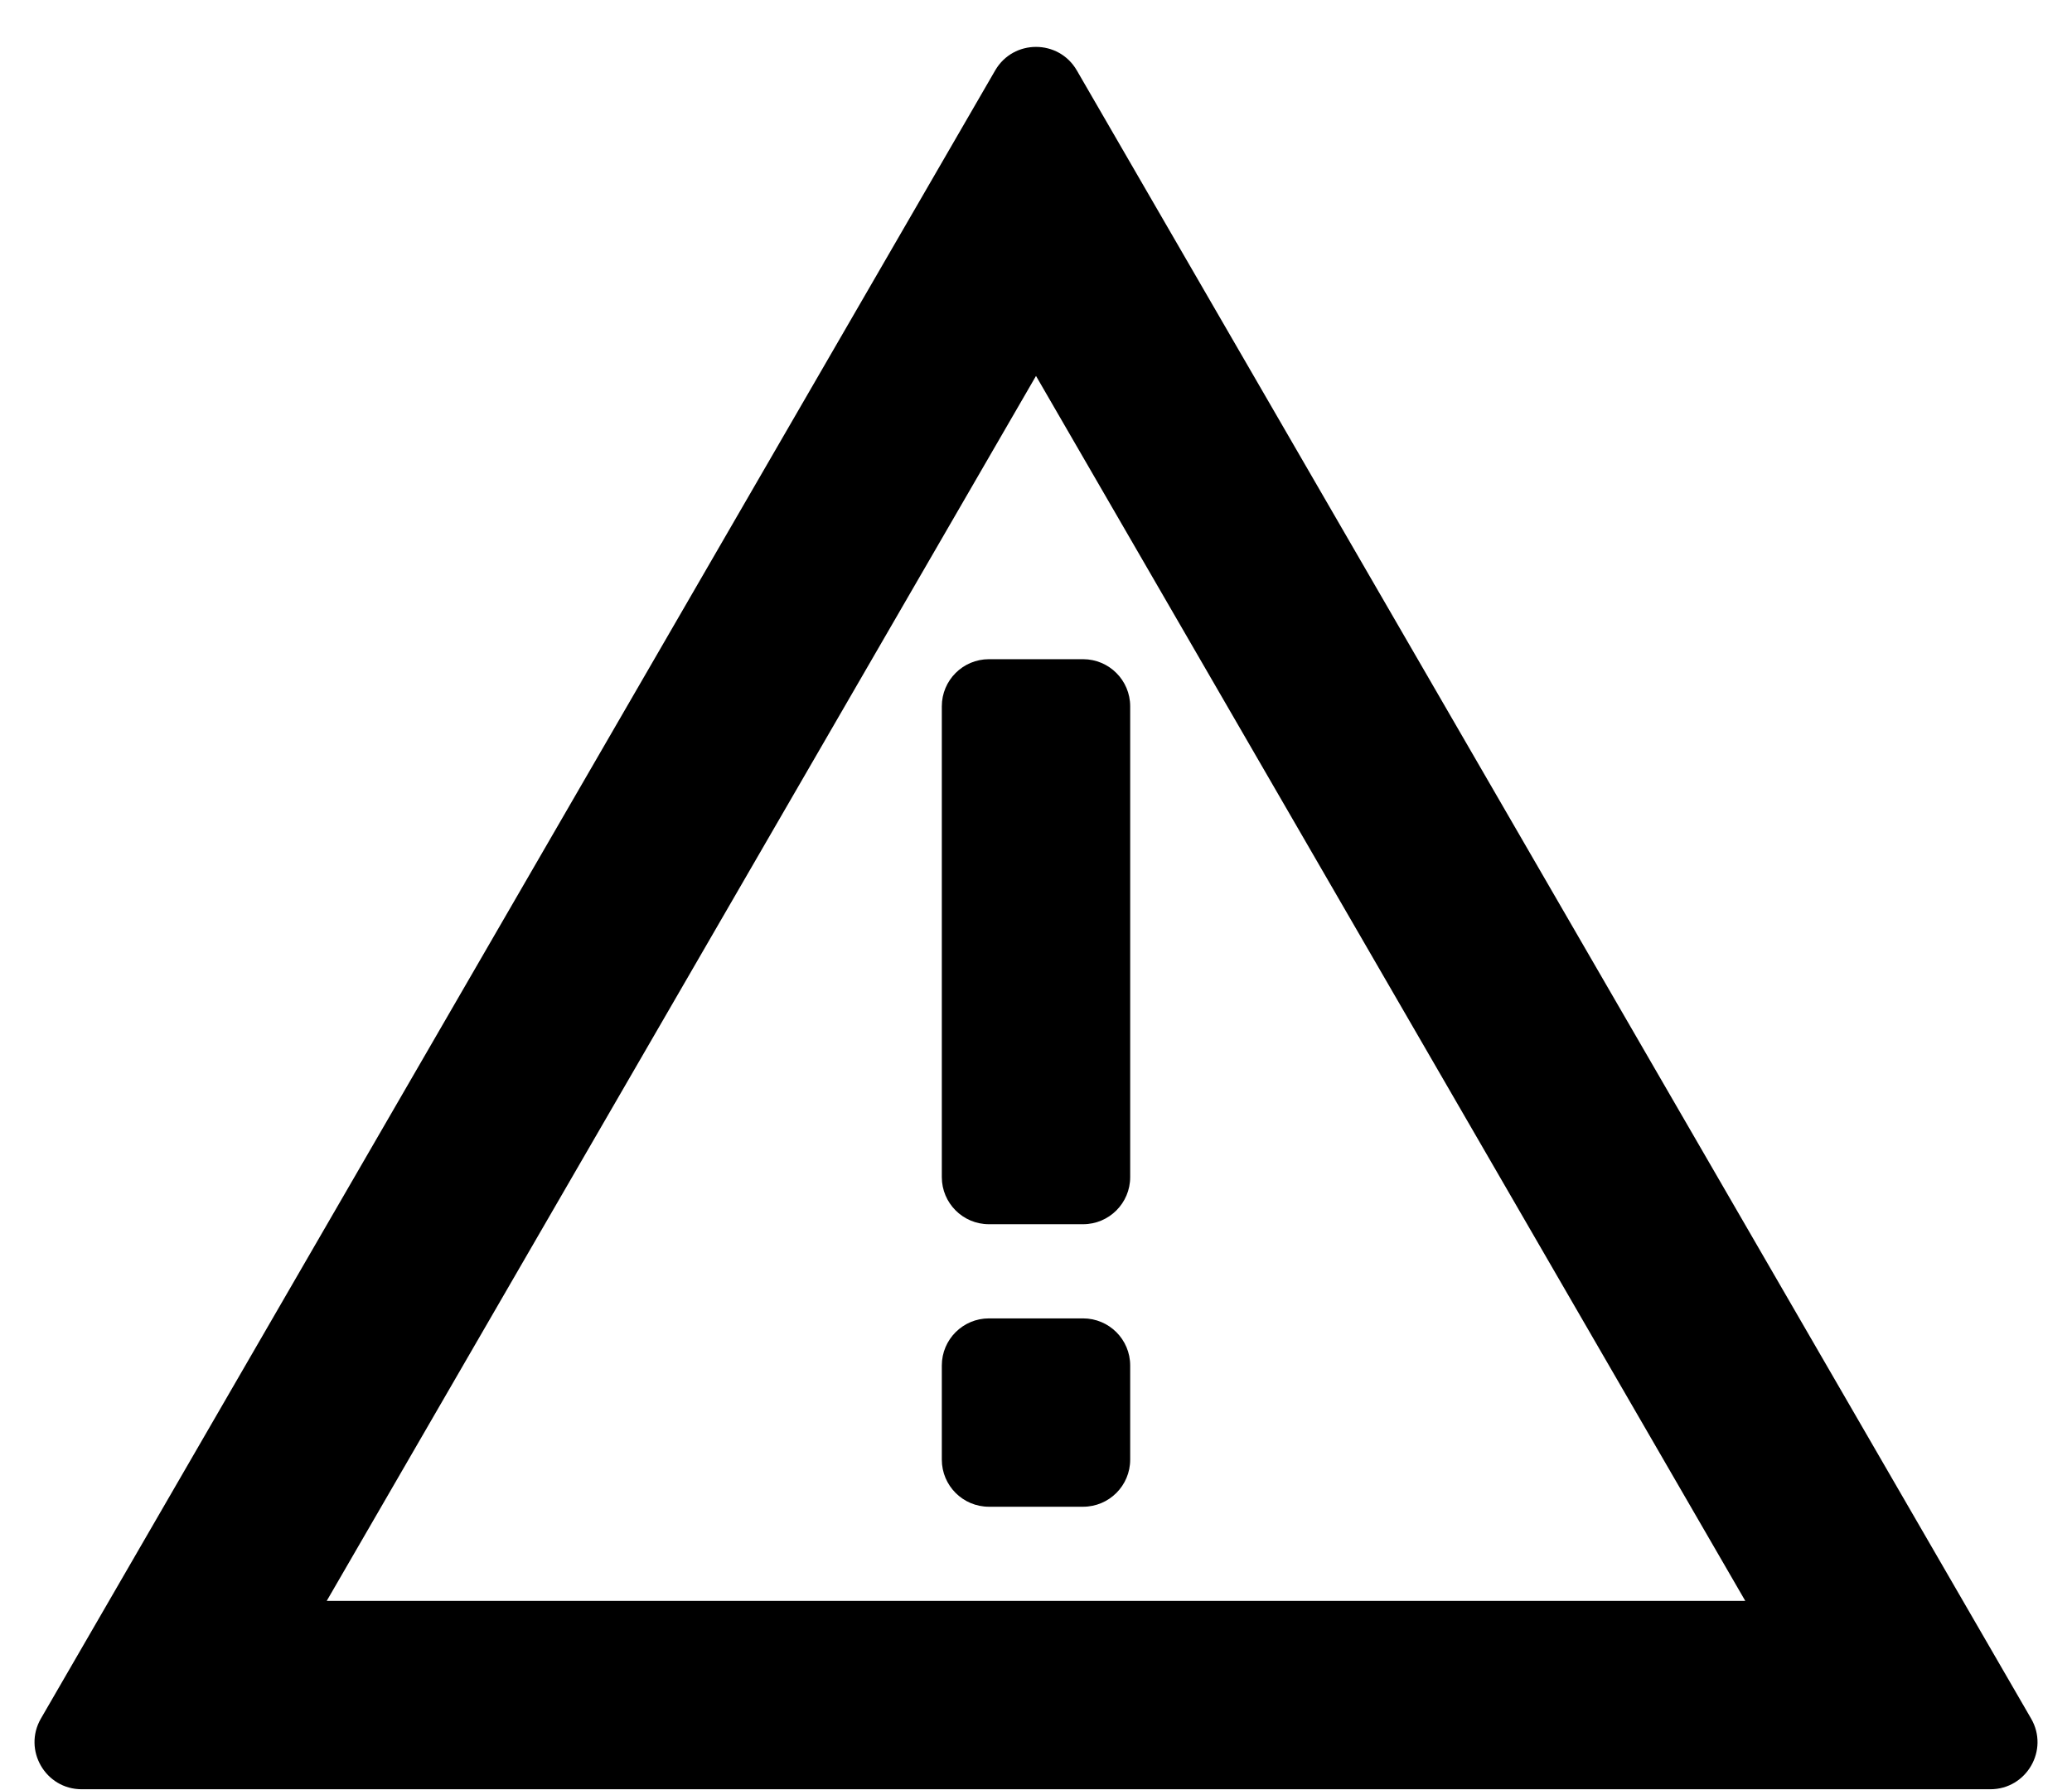
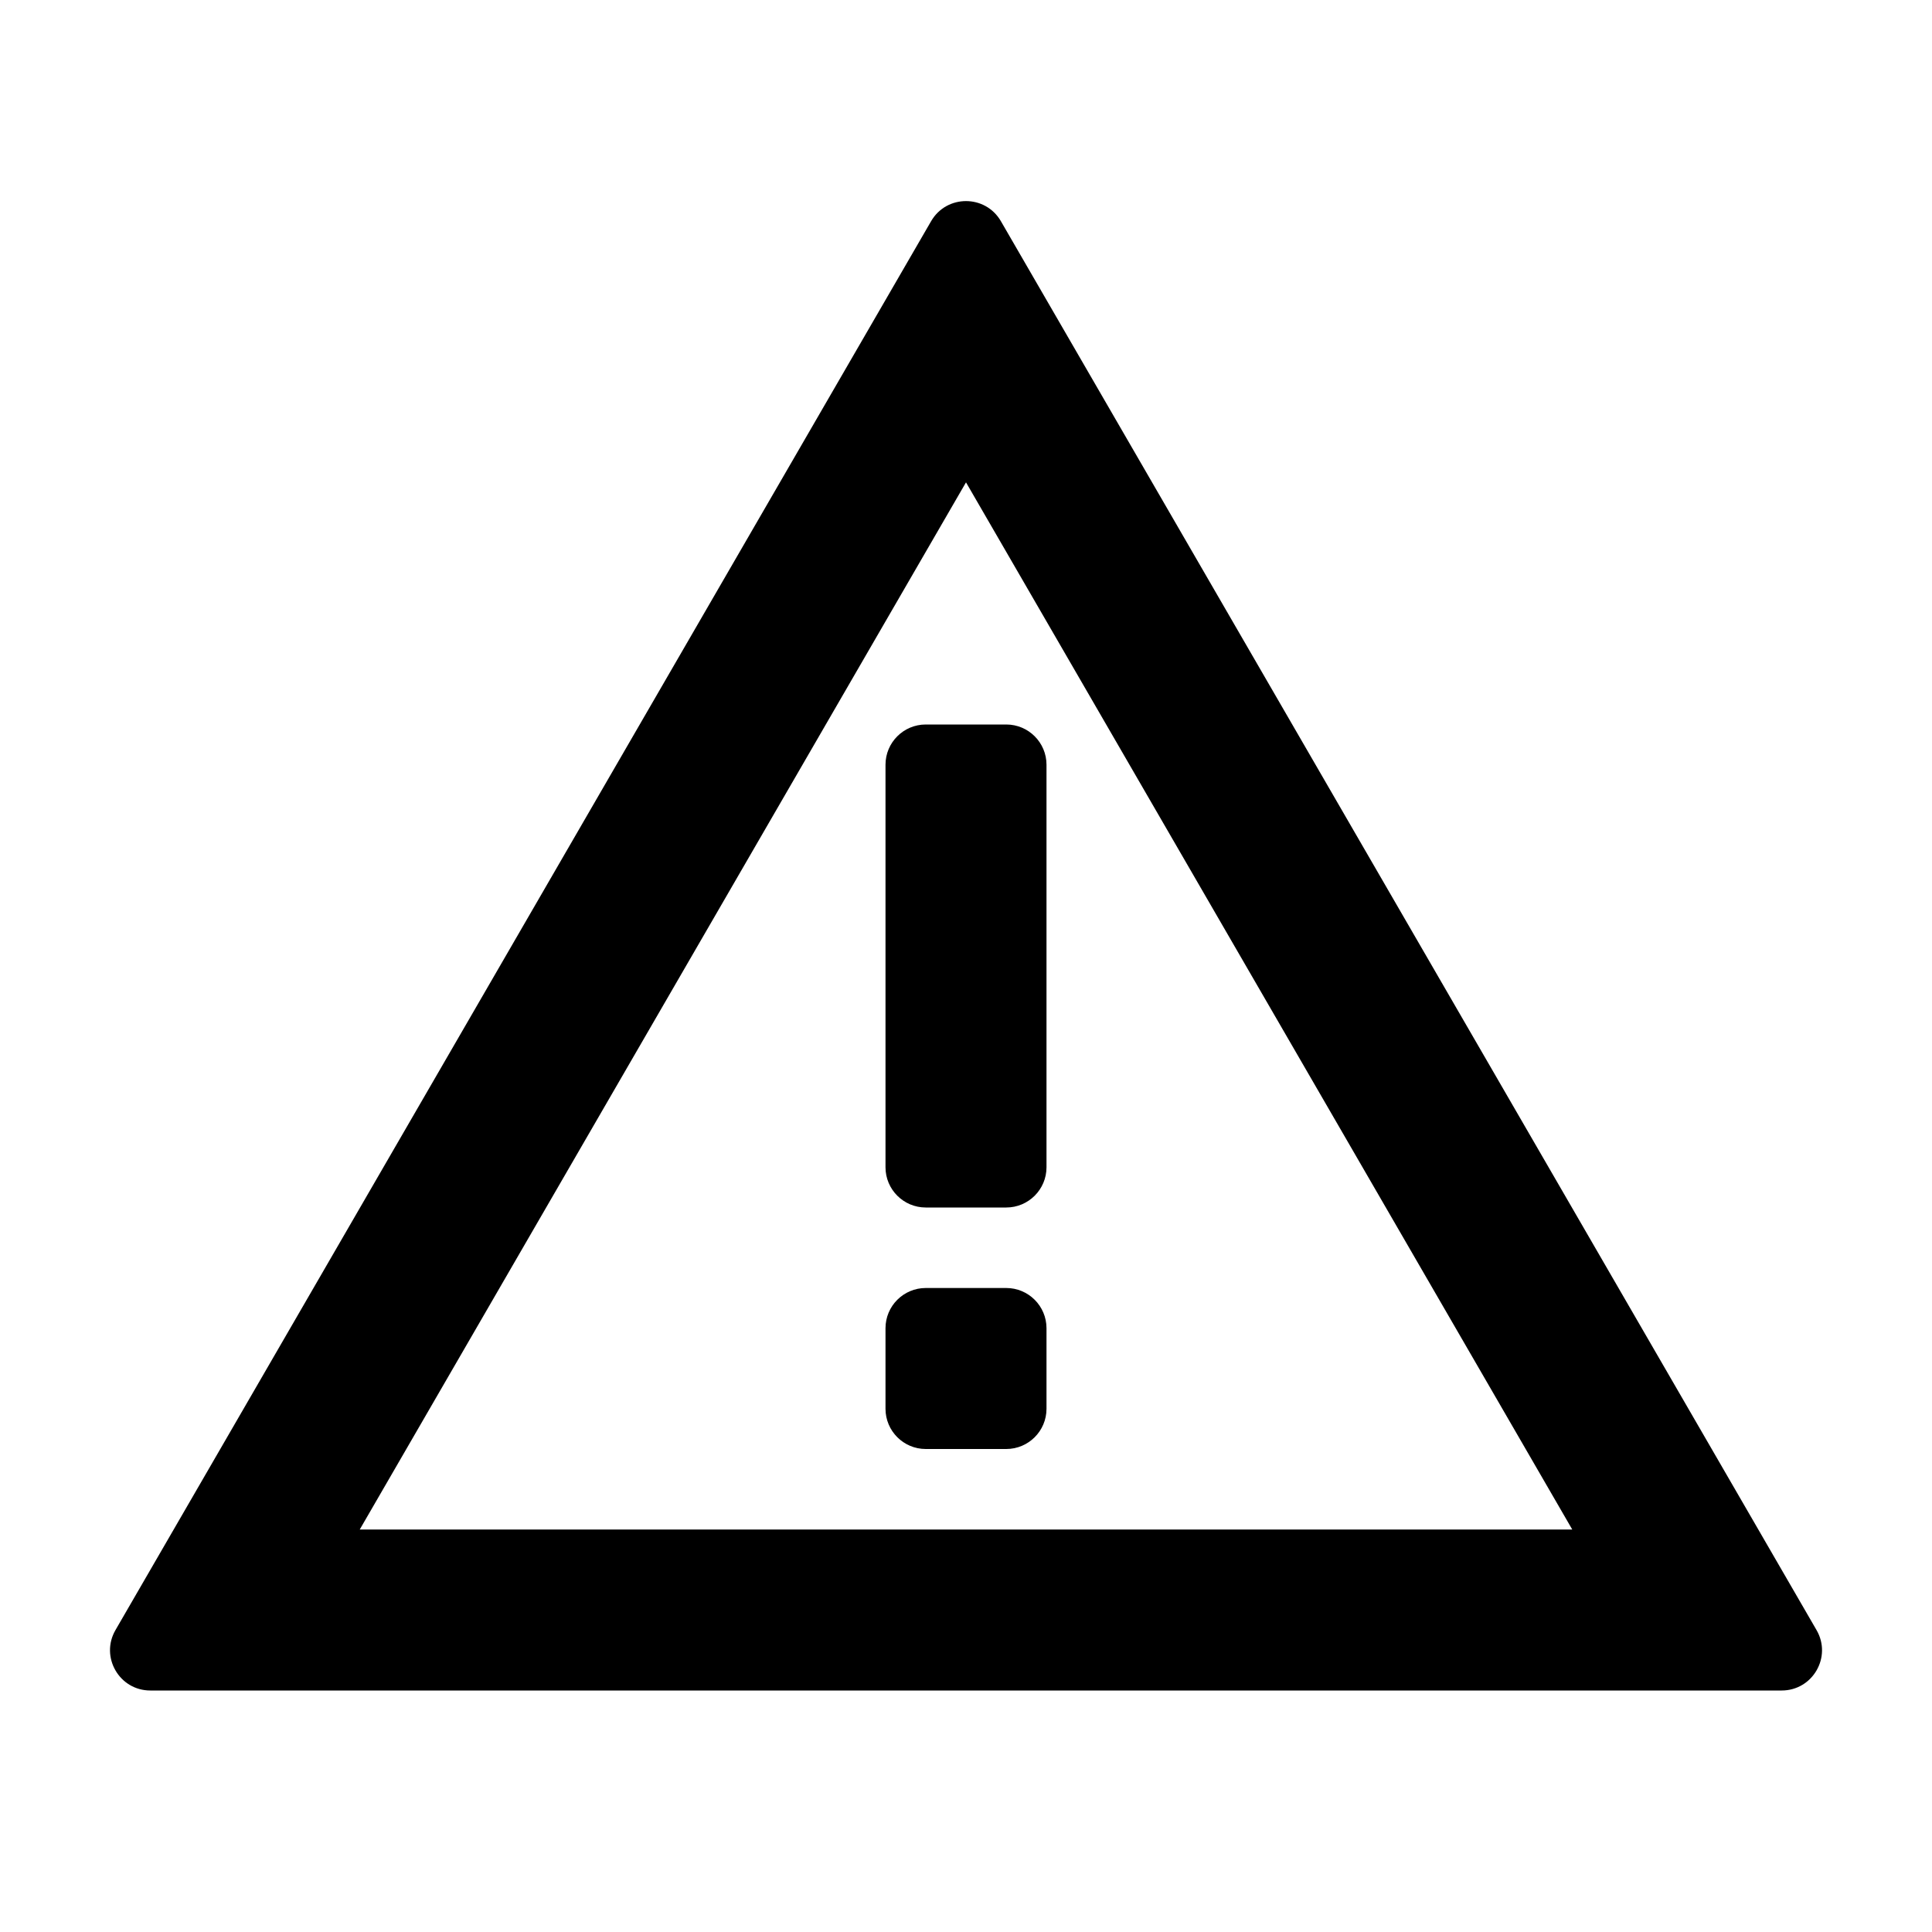
- <svg xmlns="http://www.w3.org/2000/svg" viewBox="0 0 22 19">
-   <path d="M12 12.5C12 12.776 11.776 13 11.5 13H10.5C10.224 13 10 12.776 10 12.5V7.5C10 7.224 10.224 7 10.5 7H11.5C11.776 7 12 7.224 12 7.5V12.5Z" />
-   <path d="M12 15.5C12 15.776 11.776 16 11.5 16H10.5C10.224 16 10 15.776 10 15.5V14.5C10 14.224 10.224 14 10.5 14H11.5C11.776 14 12 14.224 12 14.5V15.5Z" />
-   <path fill-rule="evenodd" clip-rule="evenodd" d="M0.867 19C0.482 19 0.242 18.583 0.434 18.25L10.567 0.747C10.76 0.415 11.24 0.415 11.433 0.747L21.566 18.25C21.759 18.583 21.518 19 21.133 19H0.867ZM3.469 17L11 3.992L18.531 17H3.469Z" />
+ <svg xmlns="http://www.w3.org/2000/svg" viewBox="0 0 24 24">
+   <path d="M13 14.5C13 14.776 12.776 15 12.5 15H11.5C11.224 15 11 14.776 11 14.5V9.5C11 9.224 11.224 9 11.5 9H12.5C12.776 9 13 9.224 13 9.5V14.5Z" />
+   <path d="M13 17.5C13 17.776 12.776 18 12.5 18H11.5C11.224 18 11 17.776 11 17.5V16.5C11 16.224 11.224 16 11.5 16H12.5C12.776 16 13 16.224 13 16.5V17.5Z" />
+   <path fill-rule="evenodd" clip-rule="evenodd" d="M1.867 21C1.482 21 1.242 20.583 1.434 20.25L11.567 2.747C11.76 2.415 12.24 2.415 12.433 2.747L22.566 20.25C22.759 20.583 22.518 21 22.133 21H1.867ZM4.469 19L12 5.992L19.531 19H4.469Z" />
</svg>
